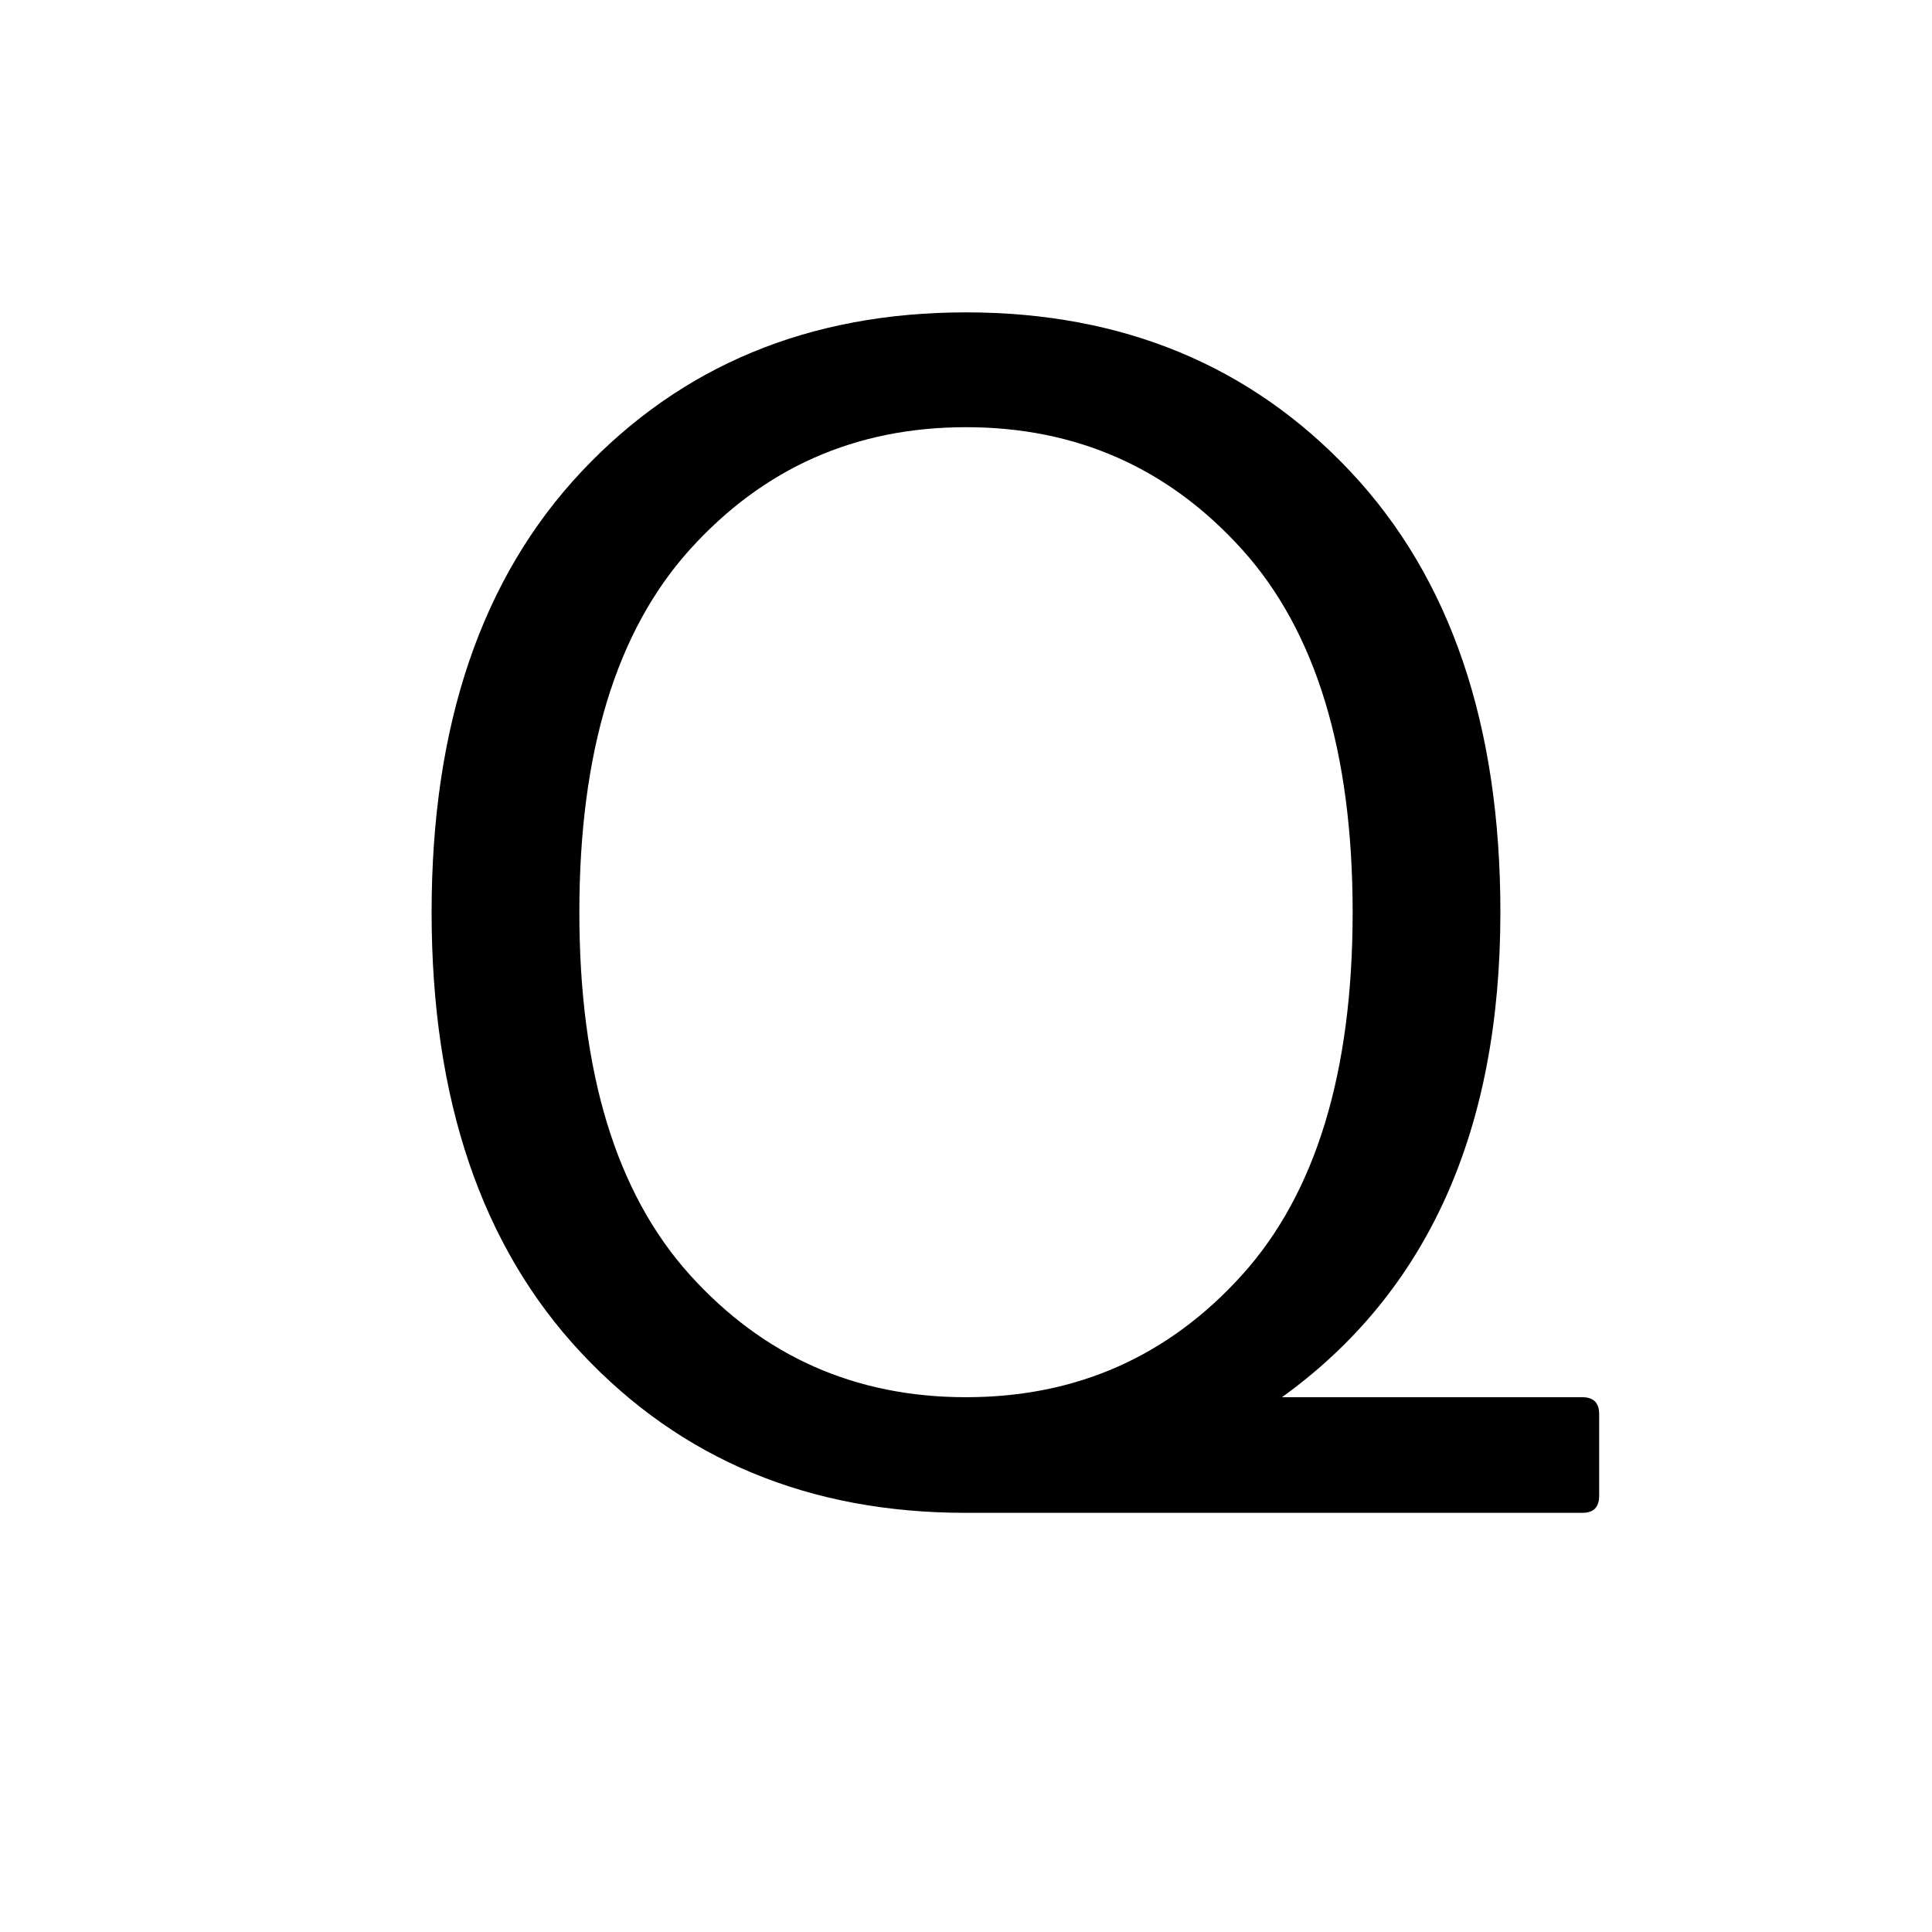
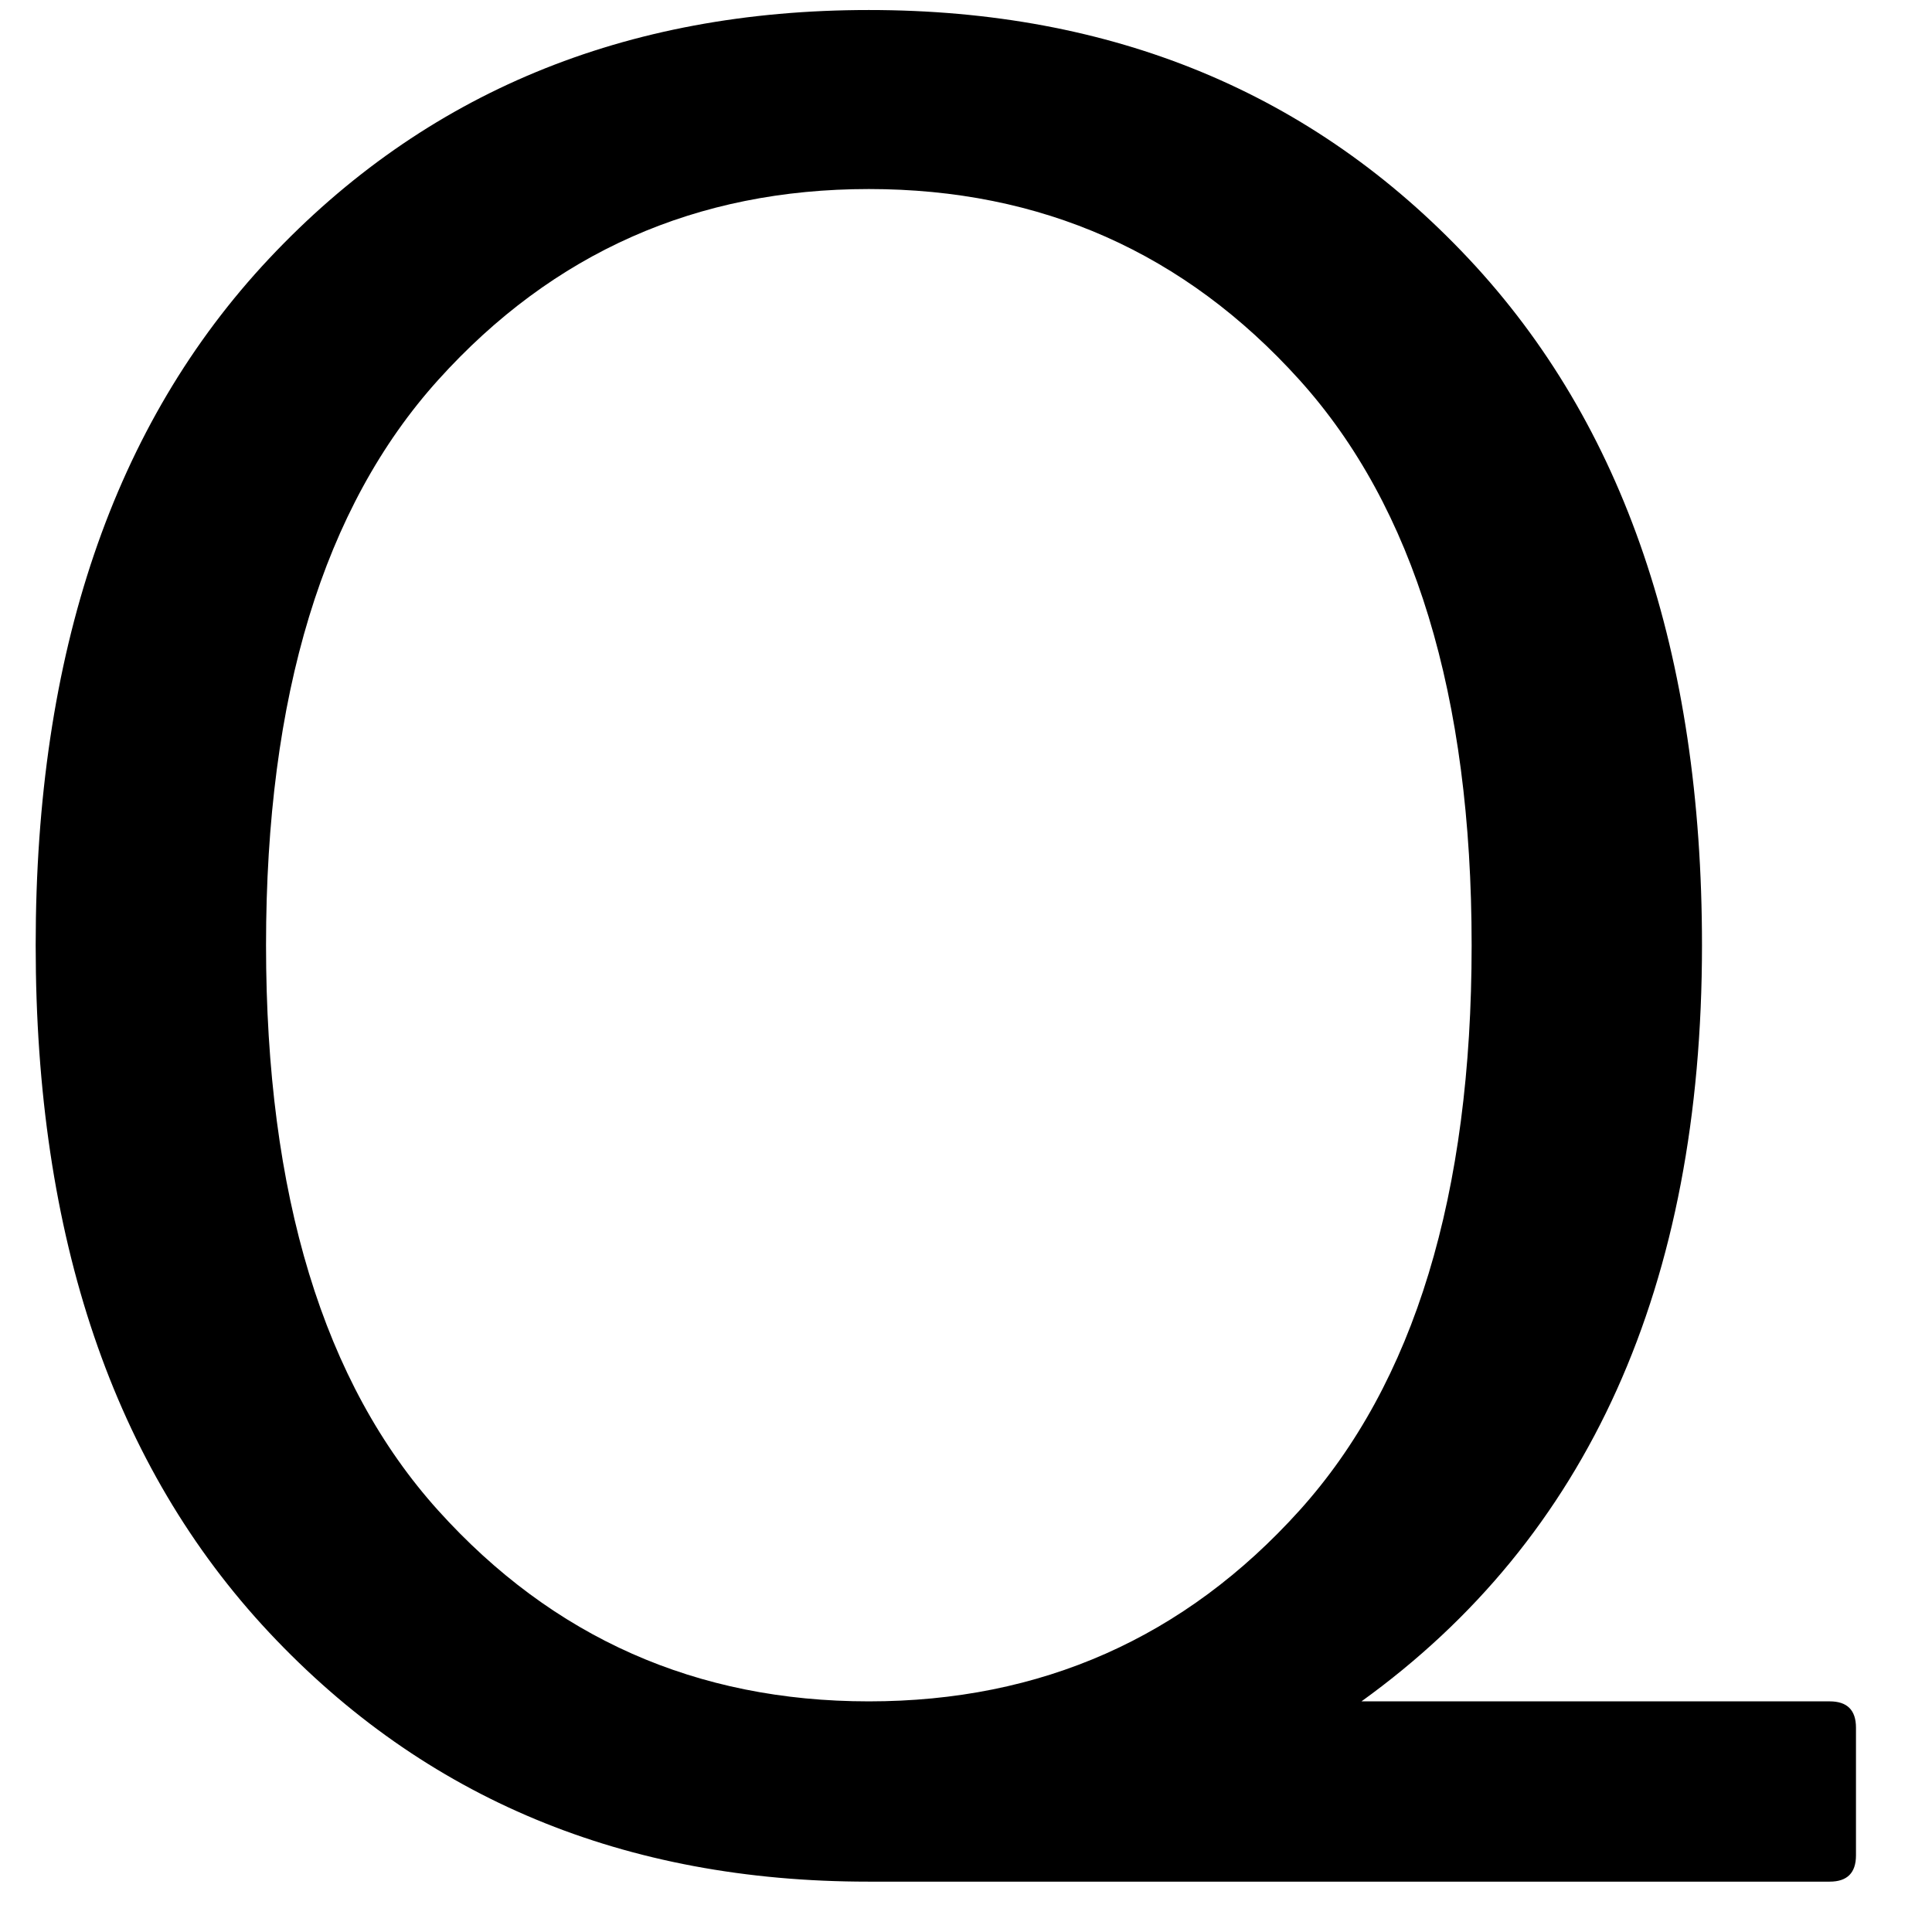
<svg xmlns="http://www.w3.org/2000/svg" height="512" width="512">
  <style>
path { fill: black; fill-rule: nonzero; }
</style>
-   <g transform="scale(0.2128013) translate(414.5, 1853) scale(1, -1)">
+   <g transform="scale(0.3317726) translate(-94.5, 1472) scale(1, -1)">
    <path d="M1454,717 q0,-408,-272,-604 l374,0 q21,0,21,-21 l0,-102 q0,-21,-21,-21 l-768,0 q-292,0,-478.5,199 q-186.5,199,-186.5,549 q0,350,186.5,548.5 q186.5,198.5,479,198.5 q292.5,0,479,-198.5 q186.5,-198.5,186.5,-548.5 z M1132.5,1168.5 q-137.5,152.5,-344,152.5 q-206.5,0,-344,-152.5 q-137.5,-152.5,-137.5,-451.5 q0,-299,137.5,-451.5 q137.5,-152.5,344,-152.5 q206.5,0,344,152.5 q137.5,152.5,137.5,451.5 q0,299,-137.5,451.5 z" />
  </g>
</svg>
